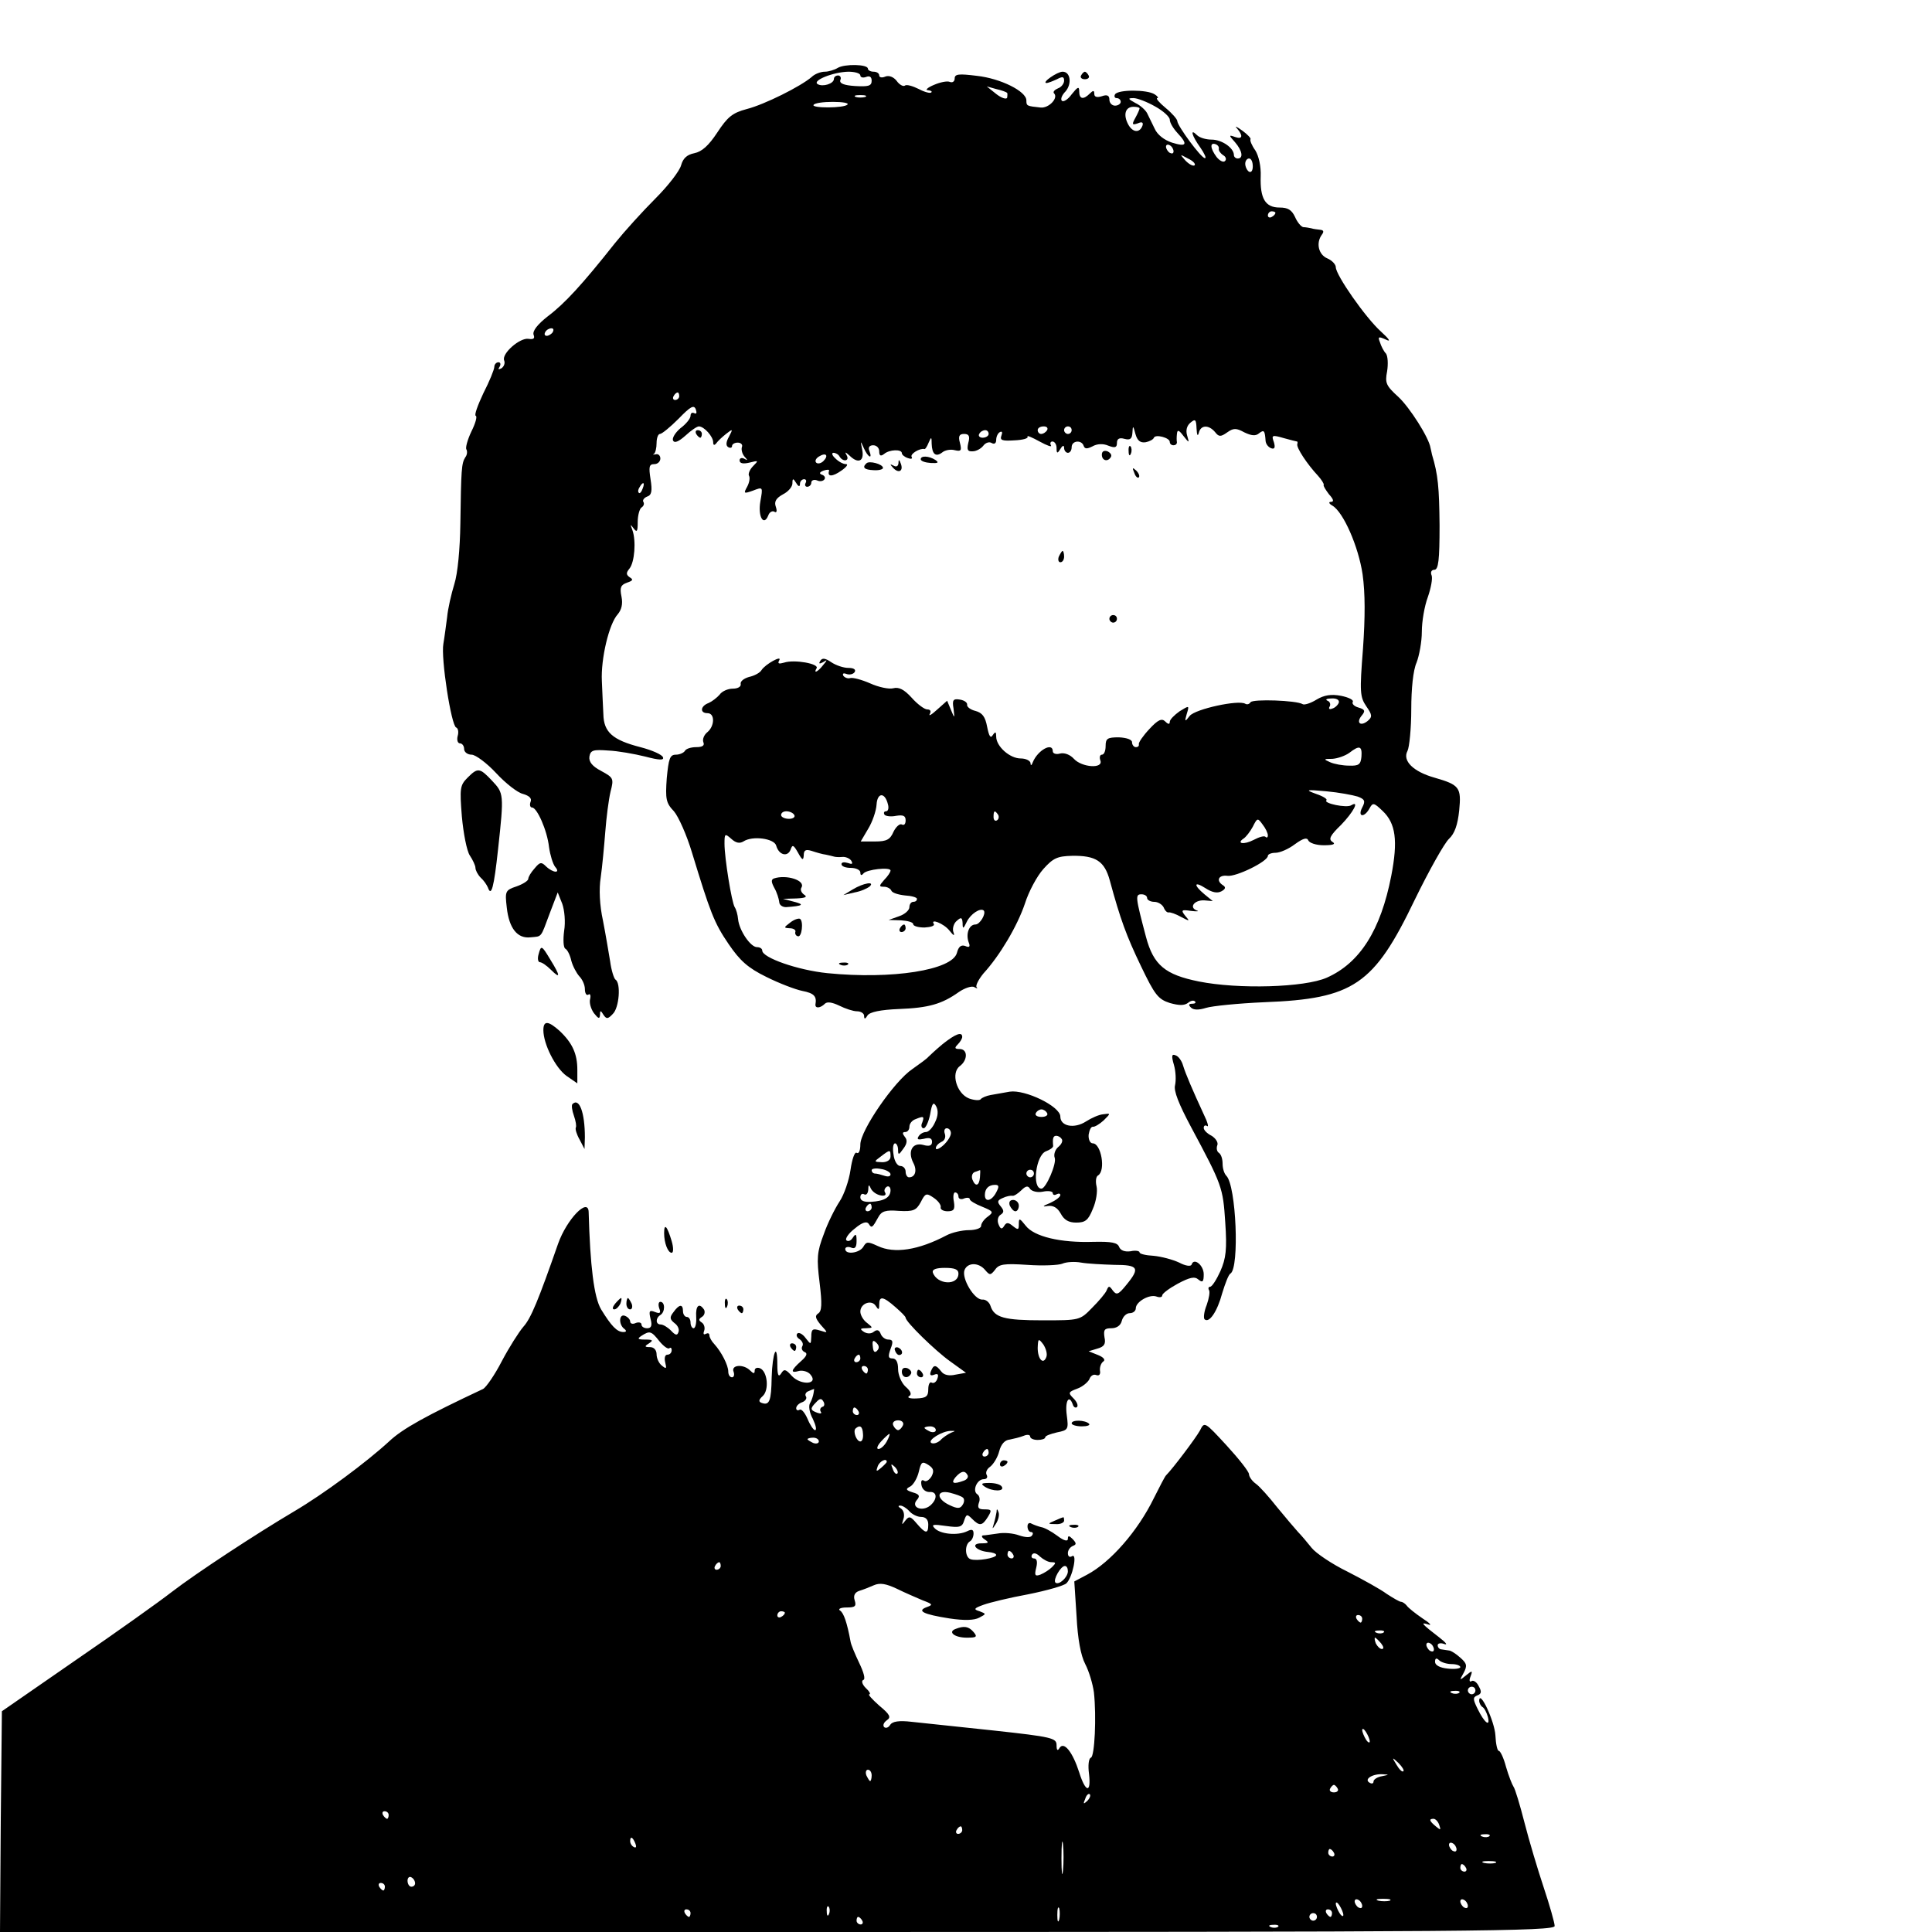
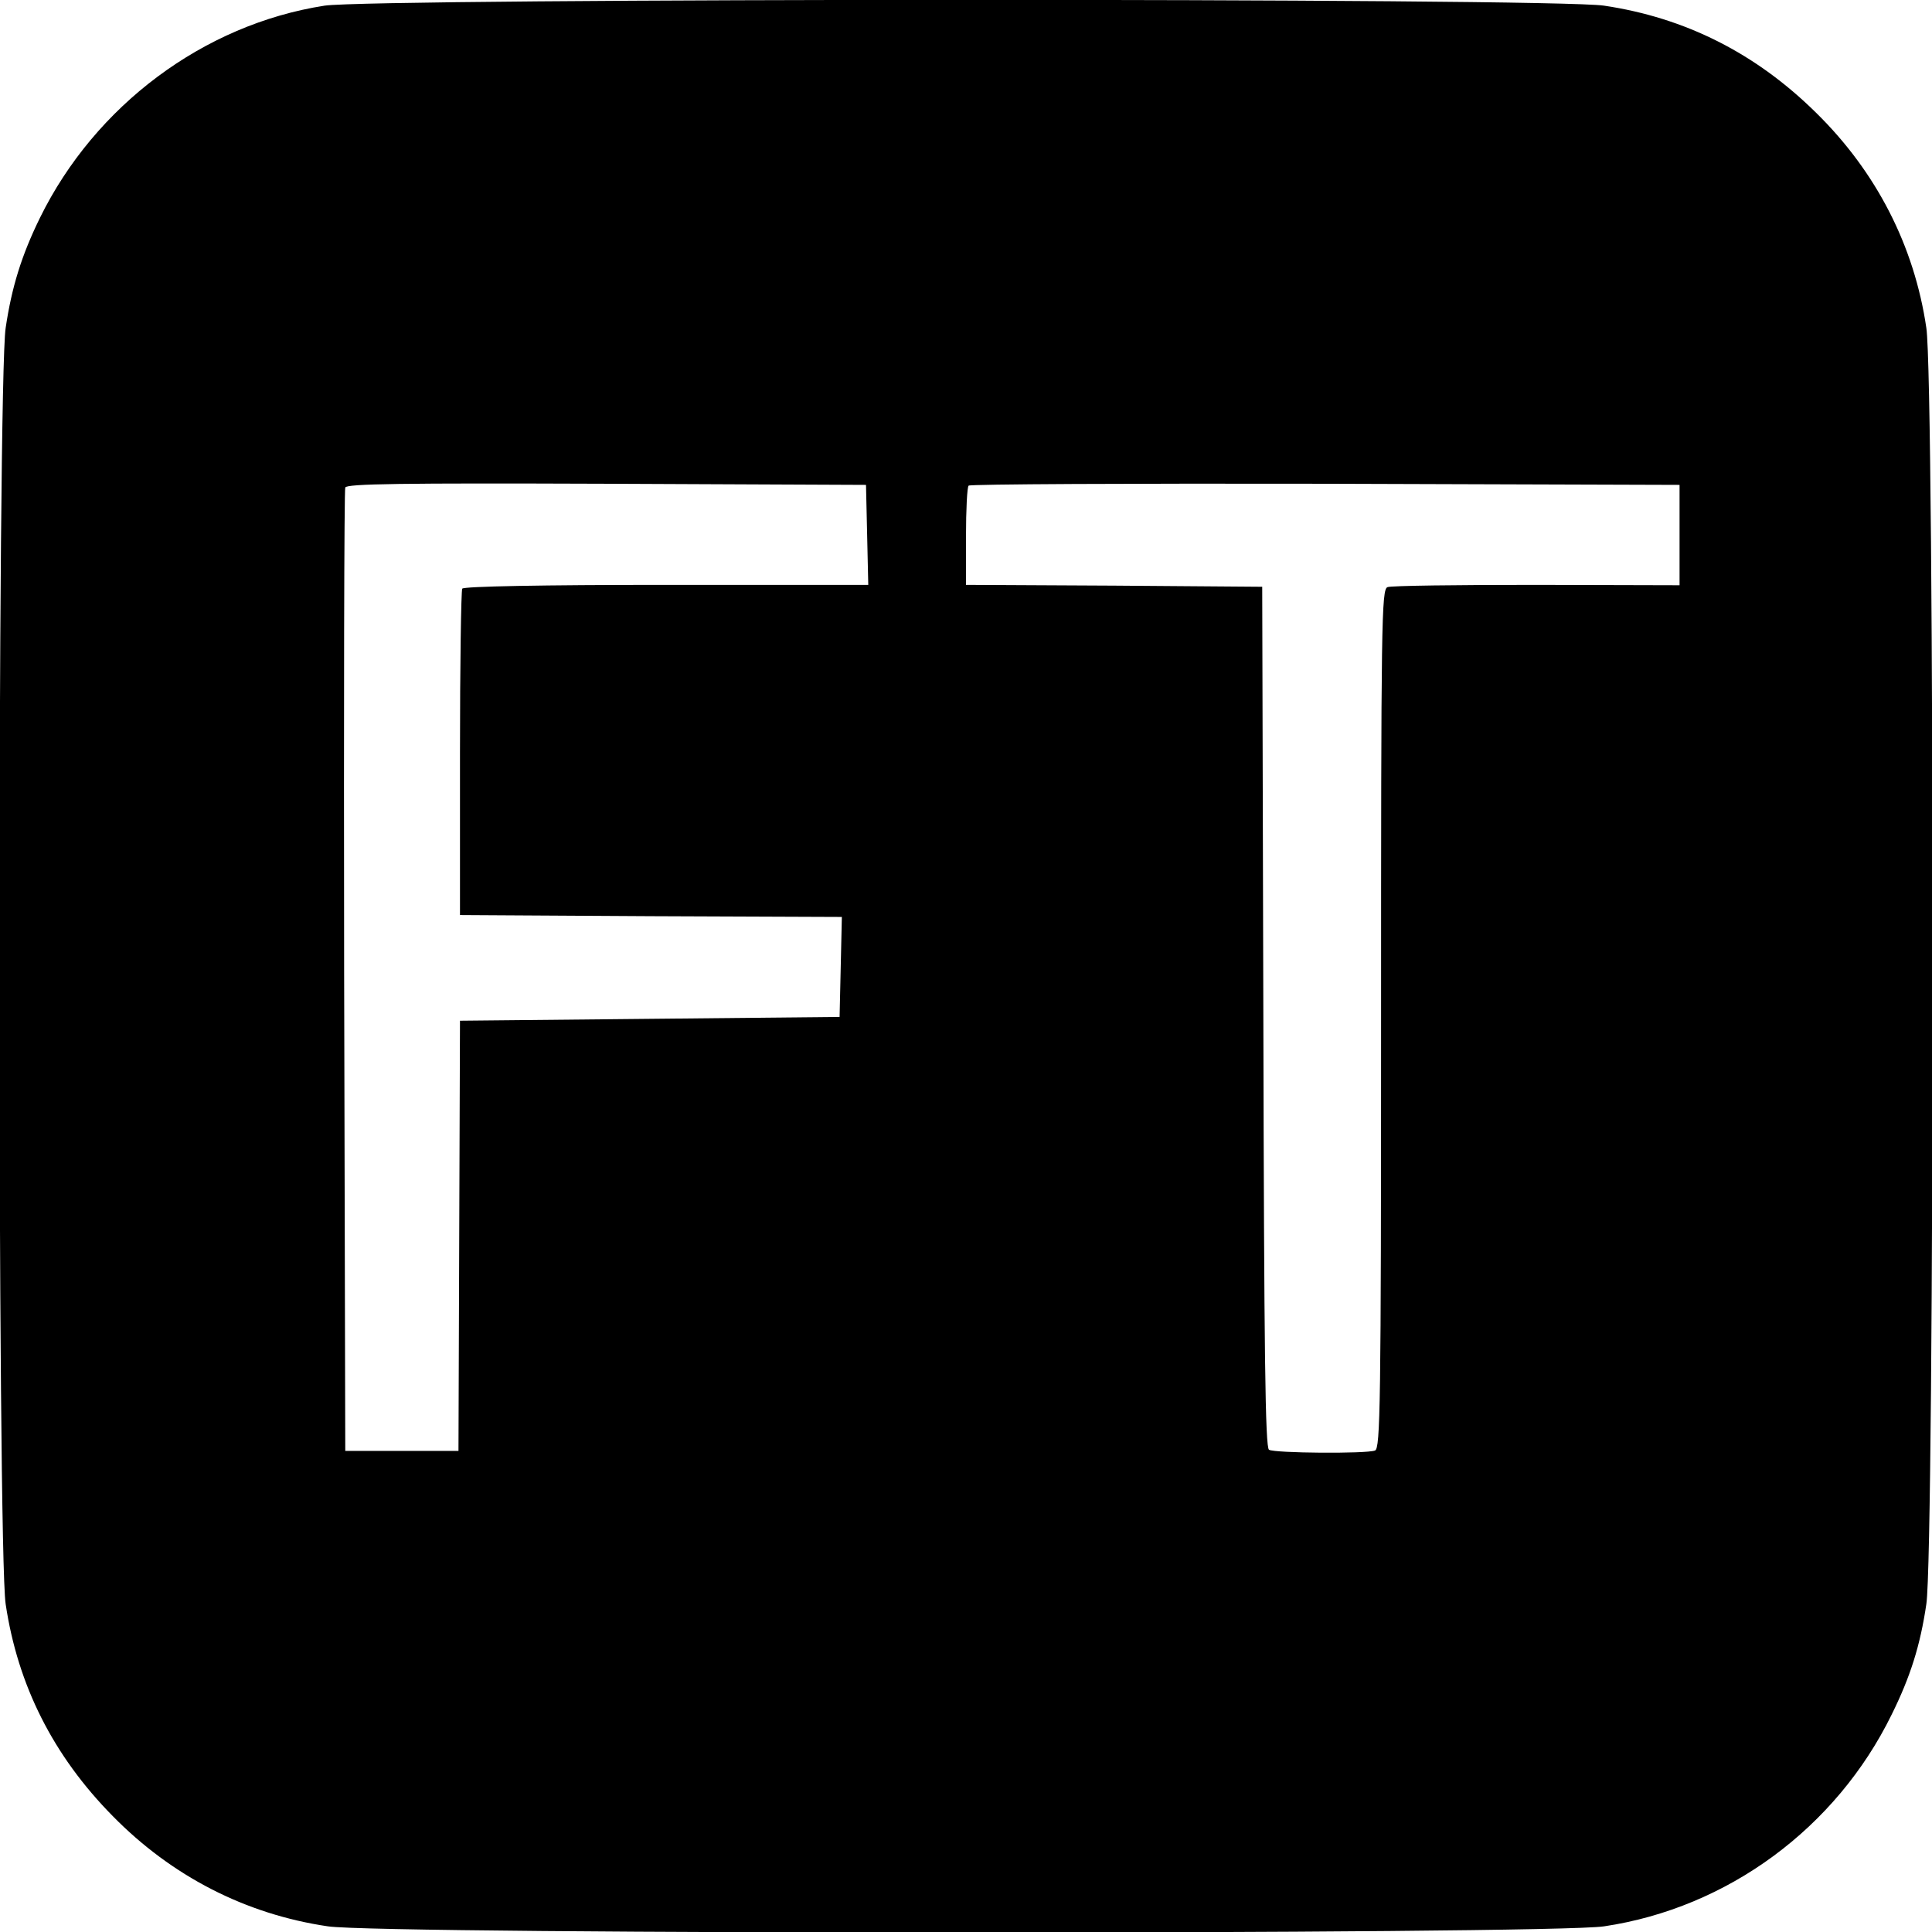
- <svg xmlns="http://www.w3.org/2000/svg" version="1.0" width="512pt" height="512pt" viewBox="0 0 512 512" preserveAspectRatio="xMidYMid meet">
-   <g transform="translate(0,512) scale(0.1,-0.1)" fill="#000000" stroke="none">
-     <path d="M2220 4940 c-8 -5 -24 -10 -34 -10 -11 0 -27 -6 -35 -14 -29 -25 -125 -73 -172 -85 -38 -10 -51 -21 -78 -62 -23 -35 -41 -51 -61 -55 -20 -4 -30 -14 -35 -32 -4 -15 -34 -54 -68 -88 -34 -34 -82 -87 -107 -118 -87 -110 -134 -161 -178 -194 -28 -22 -41 -39 -38 -49 4 -10 0 -13 -13 -11 -23 4 -72 -39 -65 -57 3 -7 0 -16 -7 -21 -8 -4 -10 -3 -5 4 4 7 2 12 -3 12 -6 0 -11 -6 -11 -12 0 -7 -13 -39 -29 -70 -15 -32 -25 -59 -20 -60 4 -2 -1 -20 -12 -42 -10 -21 -16 -43 -13 -47 3 -5 2 -15 -3 -21 -10 -16 -11 -32 -13 -176 -1 -67 -7 -132 -16 -160 -8 -26 -17 -65 -19 -87 -3 -22 -7 -54 -10 -71 -7 -38 21 -218 34 -222 5 -2 7 -12 4 -22 -3 -11 0 -20 6 -20 6 0 11 -7 11 -15 0 -8 9 -15 20 -15 10 0 40 -22 65 -49 25 -27 57 -52 71 -55 17 -5 24 -12 20 -21 -3 -8 -1 -15 4 -15 13 0 40 -60 45 -105 3 -21 10 -44 16 -52 16 -18 -5 -17 -24 1 -12 12 -16 12 -30 -5 -10 -11 -17 -23 -17 -28 0 -5 -14 -14 -31 -20 -30 -10 -31 -13 -26 -56 6 -55 28 -83 63 -79 31 3 26 -3 51 64 l21 55 12 -30 c6 -17 9 -48 5 -72 -3 -23 -2 -44 3 -47 6 -3 13 -18 16 -32 4 -15 14 -33 21 -41 8 -8 15 -23 15 -34 0 -11 4 -18 9 -15 5 4 7 -2 5 -11 -3 -10 2 -27 10 -38 12 -15 15 -16 16 -5 0 13 2 13 9 1 8 -12 12 -12 25 2 17 16 22 82 7 91 -4 3 -11 25 -14 48 -4 24 -12 72 -19 108 -9 41 -11 84 -6 115 4 28 9 82 12 120 3 39 9 86 14 107 9 35 8 37 -25 55 -23 12 -33 24 -31 38 3 17 10 19 50 16 25 -1 70 -9 98 -16 38 -10 50 -10 47 -2 -2 7 -29 19 -60 27 -74 19 -97 40 -98 87 -1 21 -3 61 -4 88 -3 59 19 152 42 177 10 12 14 27 10 47 -5 24 -2 31 15 37 15 5 17 8 7 14 -10 7 -10 12 -1 23 14 17 18 74 8 102 -6 16 -6 17 3 5 9 -12 11 -9 11 17 0 17 5 35 10 38 6 4 8 10 5 15 -3 4 2 11 10 14 12 4 14 15 9 46 -5 33 -4 40 10 40 9 0 16 7 16 15 0 8 -6 13 -12 11 -7 -1 -10 -1 -5 1 4 3 7 16 7 29 0 13 4 24 9 24 5 0 27 18 49 40 32 33 41 38 46 25 3 -9 2 -13 -4 -10 -6 3 -10 0 -10 -7 0 -7 -12 -22 -27 -33 -14 -12 -23 -27 -19 -33 4 -7 15 -2 33 14 14 13 30 24 35 24 14 0 38 -27 38 -42 0 -8 3 -9 8 -3 4 6 16 17 26 25 18 14 19 14 8 -7 -8 -14 -9 -24 -2 -28 5 -3 10 -2 10 3 0 5 7 9 15 9 9 0 14 -6 11 -12 -2 -7 1 -18 7 -25 9 -10 9 -11 0 -6 -7 4 -13 2 -13 -4 0 -8 9 -10 26 -6 24 6 25 6 10 -9 -9 -9 -14 -21 -11 -26 3 -5 1 -18 -5 -29 -10 -18 -9 -19 16 -10 26 10 26 10 19 -29 -7 -40 9 -67 21 -37 3 9 11 13 16 10 6 -4 8 1 4 13 -5 14 1 23 19 33 14 7 25 20 25 29 0 14 2 14 10 1 6 -10 10 -11 10 -2 0 6 5 12 11 12 5 0 7 -4 4 -10 -3 -5 -1 -10 4 -10 6 0 11 5 11 11 0 6 7 9 15 6 8 -4 17 -2 20 3 3 4 0 10 -7 12 -8 3 -6 7 5 11 9 3 16 3 14 -1 -5 -16 9 -16 33 1 13 9 19 17 12 17 -8 0 -20 7 -28 15 -9 8 -11 15 -5 15 5 0 13 -4 16 -10 9 -15 27 -12 19 3 -6 10 -4 10 7 0 23 -23 40 -16 34 15 -5 25 -5 25 4 5 11 -25 24 -32 15 -8 -4 9 0 15 10 15 9 0 16 -7 16 -16 0 -12 4 -14 13 -7 14 12 47 13 47 2 0 -4 7 -10 16 -13 8 -3 13 -2 10 3 -5 8 22 24 34 21 2 -1 7 7 11 17 7 16 8 16 8 -3 1 -28 11 -36 28 -23 7 6 22 9 33 6 17 -4 19 -1 14 19 -5 18 -2 24 11 24 13 0 16 -6 11 -24 -4 -18 -2 -23 12 -22 9 0 22 7 28 15 6 8 16 11 22 7 7 -4 12 -1 12 8 0 8 4 18 10 21 6 3 7 -1 4 -9 -5 -13 2 -15 34 -13 22 1 38 5 35 10 -2 4 12 -2 32 -13 20 -11 34 -16 30 -10 -3 5 -1 10 4 10 6 0 11 -8 11 -17 0 -15 2 -16 10 -3 6 10 10 11 10 3 0 -7 5 -13 10 -13 6 0 10 7 10 15 0 18 27 20 32 3 3 -8 9 -8 23 -1 12 7 28 8 42 2 18 -7 23 -5 23 7 0 11 6 15 20 11 15 -4 20 0 21 16 1 20 2 20 8 -3 5 -18 13 -24 27 -22 10 2 20 7 22 12 4 10 42 0 42 -11 0 -5 4 -9 10 -9 5 0 9 3 9 8 -1 4 -1 14 0 22 1 12 5 11 17 -5 16 -20 16 -20 10 1 -4 13 -1 26 9 34 13 11 15 8 16 -16 1 -17 3 -22 6 -11 5 21 26 22 43 2 10 -13 15 -13 32 -1 17 12 24 12 46 0 19 -9 30 -10 39 -2 13 10 15 7 17 -21 1 -8 7 -16 15 -19 9 -3 11 2 7 16 -7 19 -5 20 26 11 18 -5 34 -9 35 -9 2 0 2 -3 1 -7 -3 -9 26 -53 55 -84 9 -10 16 -21 15 -24 -2 -2 5 -13 14 -25 12 -13 14 -20 5 -20 -7 0 -5 -5 4 -10 29 -17 69 -108 80 -182 7 -50 7 -113 1 -198 -9 -114 -8 -127 9 -152 16 -23 16 -28 3 -39 -19 -15 -31 -4 -15 15 10 12 8 16 -9 21 -11 3 -18 10 -15 15 3 5 -11 12 -31 16 -26 5 -45 2 -65 -10 -16 -10 -33 -15 -37 -12 -16 10 -132 14 -138 5 -3 -5 -9 -7 -14 -4 -18 11 -132 -14 -147 -32 -13 -17 -14 -16 -8 5 7 23 7 23 -19 7 -14 -10 -26 -22 -26 -28 0 -7 -4 -7 -12 1 -9 9 -19 5 -42 -20 -17 -18 -29 -36 -28 -40 1 -5 -2 -8 -8 -8 -5 0 -10 6 -10 13 0 7 -14 12 -35 13 -30 0 -35 -3 -35 -23 0 -13 -4 -23 -10 -23 -5 0 -7 -7 -4 -15 9 -23 -49 -19 -70 4 -10 11 -25 17 -37 14 -10 -3 -19 0 -19 6 0 25 -40 3 -53 -29 -3 -9 -6 -10 -6 -2 -1 6 -12 12 -26 12 -29 0 -65 32 -65 58 0 13 -2 14 -9 4 -6 -10 -10 -3 -15 22 -5 27 -13 37 -31 42 -13 3 -23 11 -22 16 1 6 -7 12 -19 14 -18 3 -21 -1 -17 -24 3 -27 3 -27 -7 -3 l-10 24 -27 -24 c-14 -13 -23 -18 -19 -11 4 7 2 12 -7 12 -7 0 -26 14 -41 31 -20 22 -34 29 -49 25 -11 -3 -39 3 -61 13 -23 10 -46 16 -53 14 -6 -2 -14 1 -18 6 -3 6 0 8 8 5 8 -3 18 -1 22 5 4 7 -3 11 -17 11 -13 0 -33 7 -45 15 -16 11 -24 12 -29 4 -5 -8 -3 -9 7 -4 12 8 12 6 0 -8 -14 -18 -26 -23 -17 -8 8 12 -59 24 -86 15 -14 -4 -18 -3 -13 6 9 15 -37 -10 -47 -26 -4 -7 -19 -15 -33 -18 -14 -4 -24 -12 -22 -19 1 -7 -8 -12 -21 -12 -13 0 -29 -7 -35 -16 -7 -8 -20 -18 -29 -22 -22 -8 -24 -27 -3 -27 20 0 19 -34 0 -50 -9 -7 -14 -19 -11 -27 4 -9 -3 -13 -19 -13 -13 0 -27 -4 -30 -10 -3 -5 -14 -10 -24 -10 -16 0 -19 -11 -24 -62 -4 -56 -2 -66 19 -88 12 -14 34 -63 48 -110 48 -157 58 -185 97 -242 30 -44 51 -63 100 -87 34 -17 76 -33 95 -37 31 -6 39 -14 35 -36 -1 -11 13 -10 25 2 6 6 19 4 38 -5 16 -8 37 -15 47 -15 11 0 19 -6 19 -12 0 -10 3 -9 9 1 6 9 34 15 83 17 79 3 114 13 159 45 16 11 35 17 41 13 7 -4 10 -4 6 0 -3 4 5 20 18 36 44 48 90 126 110 185 10 32 32 73 49 92 26 29 37 34 76 35 63 1 86 -14 100 -65 28 -103 44 -147 83 -228 36 -75 45 -87 76 -97 25 -7 38 -7 48 0 7 6 15 8 19 4 3 -3 0 -6 -7 -6 -10 0 -11 -3 -4 -10 7 -7 21 -7 40 -1 16 5 85 12 154 15 237 9 291 46 399 271 38 78 79 151 91 162 15 14 23 37 27 75 6 61 1 68 -65 87 -57 16 -86 45 -72 71 5 10 10 60 10 110 0 55 5 104 14 124 7 18 14 55 14 82 0 27 7 68 16 92 8 23 13 49 10 57 -4 9 0 15 7 15 11 0 14 25 14 118 -1 101 -4 134 -20 187 -1 6 -3 13 -4 18 -4 27 -55 107 -85 135 -33 30 -36 37 -30 68 3 19 2 40 -3 47 -6 6 -13 20 -16 30 -6 15 -4 16 16 7 14 -7 9 1 -14 22 -40 36 -119 149 -119 170 0 7 -10 18 -22 23 -24 10 -31 41 -15 63 6 8 5 12 -4 13 -8 1 -18 2 -24 4 -5 1 -15 3 -21 3 -6 1 -16 13 -22 27 -9 19 -19 25 -41 25 -38 0 -52 24 -50 83 1 26 -5 53 -14 68 -10 14 -15 27 -13 30 2 2 -8 13 -22 23 -15 11 -21 13 -14 6 17 -20 15 -30 -5 -23 -17 6 -17 5 0 -14 19 -22 23 -43 7 -43 -5 0 -10 4 -10 9 0 19 -32 41 -59 41 -15 0 -32 5 -39 12 -19 19 -14 -1 9 -33 11 -16 17 -29 12 -28 -10 0 -73 86 -73 98 0 5 -14 21 -31 35 -17 14 -27 26 -22 26 4 0 1 5 -7 10 -20 13 -97 13 -105 0 -3 -5 -1 -10 4 -10 6 0 11 -4 11 -10 0 -5 -7 -10 -15 -10 -8 0 -15 7 -15 16 0 11 -6 14 -20 9 -13 -4 -20 -2 -20 6 0 10 -3 10 -12 1 -17 -17 -28 -15 -28 6 0 14 -4 12 -20 -8 -10 -14 -22 -21 -26 -17 -4 4 0 15 10 25 17 20 13 52 -8 52 -14 0 -56 -29 -43 -30 5 0 17 5 28 10 15 8 19 7 19 -4 0 -7 -7 -17 -16 -20 -9 -4 -14 -9 -11 -13 13 -12 -13 -40 -35 -38 -37 4 -38 4 -38 19 0 24 -68 58 -131 65 -48 6 -59 5 -59 -7 0 -8 -6 -12 -13 -9 -7 3 -26 -1 -42 -8 -17 -7 -24 -14 -16 -14 8 -1 12 -3 9 -6 -3 -3 -18 1 -33 9 -16 8 -33 13 -37 9 -5 -3 -15 3 -22 13 -8 10 -20 15 -30 11 -9 -4 -16 -2 -16 3 0 6 -7 10 -15 10 -8 0 -15 4 -15 8 0 12 -62 13 -80 2z m60 -20 c0 -5 7 -7 15 -4 10 4 15 0 15 -10 0 -14 -9 -16 -44 -14 -30 2 -42 7 -39 16 3 6 0 12 -6 12 -6 0 -11 -4 -11 -9 0 -13 -30 -22 -43 -14 -16 9 40 32 81 33 17 0 32 -4 32 -10z m389 -46 c1 -1 1 -7 0 -13 -2 -5 -15 -1 -29 10 l-25 20 25 -7 c14 -3 27 -8 29 -10z m-376 -11 c-7 -2 -19 -2 -25 0 -7 3 -2 5 12 5 14 0 19 -2 13 -5z m768 -25 c22 -12 39 -28 39 -35 0 -8 9 -23 20 -35 29 -31 25 -38 -14 -26 -21 7 -39 21 -46 37 -7 14 -16 33 -20 41 -4 8 -18 21 -31 27 -20 11 -21 13 -5 13 10 0 36 -10 57 -22z m-815 5 c-9 -10 -96 -10 -90 -1 3 5 26 8 51 8 26 0 43 -3 39 -7z m774 -10 c0 -3 -5 -14 -11 -25 -10 -18 -9 -20 6 -15 11 5 15 3 13 -5 -7 -21 -26 -20 -38 2 -14 26 -8 47 14 47 9 0 16 -2 16 -4z m90 -114 c0 -6 -4 -7 -10 -4 -5 3 -10 11 -10 16 0 6 5 7 10 4 6 -3 10 -11 10 -16z m120 7 c-1 -5 4 -12 11 -17 8 -4 10 -12 5 -16 -4 -4 -14 1 -22 11 -17 23 -18 39 -3 34 6 -2 10 -7 9 -12z m-64 -44 c-4 -3 -14 2 -24 12 -16 18 -16 18 6 6 13 -6 21 -14 18 -18z m154 -3 c0 -11 -4 -17 -10 -14 -5 3 -10 13 -10 21 0 8 5 14 10 14 6 0 10 -9 10 -21z m60 -123 c0 -3 -4 -8 -10 -11 -5 -3 -10 -1 -10 4 0 6 5 11 10 11 6 0 10 -2 10 -4z m-1915 -316 c-3 -5 -11 -10 -16 -10 -6 0 -7 5 -4 10 3 6 11 10 16 10 6 0 7 -4 4 -10z m335 -170 c0 -5 -5 -10 -11 -10 -5 0 -7 5 -4 10 3 6 8 10 11 10 2 0 4 -4 4 -10z m975 -90 c-3 -5 -10 -10 -16 -10 -5 0 -9 5 -9 10 0 6 7 10 16 10 8 0 12 -4 9 -10z m65 0 c0 -5 -4 -10 -10 -10 -5 0 -10 5 -10 10 0 6 5 10 10 10 6 0 10 -4 10 -10z m-220 -10 c0 -5 -7 -10 -16 -10 -8 0 -12 5 -9 10 3 6 10 10 16 10 5 0 9 -4 9 -10z m-438 -72 c-6 -6 -15 -8 -19 -4 -4 4 -1 11 7 16 19 12 27 3 12 -12z m-479 -73 c-3 -9 -8 -14 -10 -11 -3 3 -2 9 2 15 9 16 15 13 8 -4z m1845 -567 c-2 -6 -10 -14 -18 -16 -7 -3 -10 0 -6 6 3 6 0 13 -6 15 -7 3 -2 6 10 6 14 1 22 -4 20 -11z m60 -143 c-2 -21 -7 -25 -33 -24 -16 0 -39 4 -50 9 -18 8 -18 9 6 9 14 1 34 8 45 16 27 21 34 18 32 -10z m-10 -106 c19 -7 21 -12 12 -29 -13 -25 5 -28 19 -3 9 17 12 16 35 -6 35 -33 41 -79 23 -172 -28 -144 -83 -231 -171 -270 -59 -26 -234 -31 -339 -10 -89 18 -120 43 -140 118 -28 106 -29 113 -12 113 8 0 15 -4 15 -10 0 -5 9 -10 19 -10 10 0 21 -7 25 -15 3 -8 9 -14 13 -13 4 1 19 -4 33 -12 23 -12 24 -12 11 3 -12 15 -10 17 15 13 16 -2 23 -1 16 1 -22 8 -7 28 19 27 l23 -2 -22 18 c-30 25 -28 36 3 16 17 -11 31 -14 42 -8 11 6 12 11 4 16 -19 12 -12 28 12 25 23 -3 107 38 107 53 0 4 9 8 20 8 12 0 35 10 52 23 22 16 32 18 35 10 3 -7 21 -13 41 -13 25 0 33 3 23 9 -11 7 -6 17 23 45 32 33 50 66 27 52 -12 -8 -74 5 -66 13 4 3 -9 11 -27 17 -30 11 -28 12 27 7 33 -3 70 -10 83 -14z m-1245 -20 c3 -10 1 -19 -5 -19 -5 0 -7 -4 -4 -9 3 -4 17 -6 31 -3 19 3 25 0 25 -12 0 -10 -4 -14 -10 -11 -5 3 -15 -5 -22 -19 -9 -21 -18 -26 -49 -26 l-38 0 20 34 c11 18 21 47 22 64 2 32 22 33 30 1z m-248 -29 c3 -5 -3 -10 -14 -10 -12 0 -21 5 -21 10 0 6 6 10 14 10 8 0 18 -4 21 -10z m540 1 c3 -5 2 -12 -3 -15 -5 -3 -9 1 -9 9 0 17 3 19 12 6z m715 -55 c0 -5 -3 -7 -6 -4 -3 4 -17 0 -32 -8 -25 -13 -47 -10 -26 4 6 4 17 18 24 31 12 24 13 24 26 6 8 -10 14 -23 14 -29z m-1390 -16 c24 16 82 8 87 -11 7 -25 30 -31 38 -11 5 15 8 13 20 -8 11 -20 14 -21 15 -7 0 14 5 17 21 12 12 -4 29 -9 38 -10 9 -2 18 -4 21 -5 3 -1 12 -2 22 -1 9 1 20 -4 24 -10 5 -9 2 -10 -9 -6 -10 3 -17 2 -17 -3 0 -6 11 -10 25 -10 14 0 25 -6 25 -12 0 -8 3 -9 8 -3 8 11 72 18 72 8 0 -4 -7 -15 -17 -25 -14 -16 -14 -18 0 -18 8 0 17 -5 19 -10 2 -6 18 -11 36 -13 17 -1 32 -5 32 -9 0 -5 -4 -8 -10 -8 -5 0 -10 -6 -10 -14 0 -8 -12 -19 -27 -24 l-28 -10 33 -1 c17 -1 32 -5 32 -10 0 -5 13 -9 30 -9 16 1 27 4 25 9 -11 16 26 2 41 -17 12 -15 15 -16 10 -2 -2 9 2 22 10 28 11 10 14 9 15 -6 0 -17 2 -16 11 3 10 21 36 38 45 30 7 -8 -10 -37 -22 -37 -17 0 -26 -25 -18 -47 5 -12 2 -15 -9 -10 -11 4 -18 -2 -22 -18 -12 -46 -172 -71 -343 -54 -79 8 -173 41 -173 60 0 5 -6 9 -14 9 -17 0 -47 44 -50 74 -1 12 -5 26 -9 32 -8 13 -27 130 -27 168 0 27 1 28 18 13 12 -11 22 -13 32 -7z" />
-     <path d="M2051 2792 c-8 -3 -7 -10 1 -25 7 -12 12 -29 13 -37 0 -8 8 -14 18 -14 45 3 50 7 22 14 l-30 8 35 1 c24 1 31 4 21 10 -7 5 -11 13 -7 19 11 19 -40 35 -73 24z" />
-     <path d="M2260 2763 l-25 -15 30 7 c17 3 34 11 40 16 14 14 -17 9 -45 -8z" />
-     <path d="M2094 2675 c-17 -13 -18 -14 -1 -15 9 0 16 -4 15 -9 -2 -5 1 -11 6 -12 11 -5 16 40 6 46 -4 2 -16 -2 -26 -10z" />
-     <path d="M2385 2660 c-3 -5 -1 -10 4 -10 6 0 11 5 11 10 0 6 -2 10 -4 10 -3 0 -8 -4 -11 -10z" />
-     <path d="M2228 2563 c7 -3 16 -2 19 1 4 3 -2 6 -13 5 -11 0 -14 -3 -6 -6z" />
-     <path d="M2865 4920 c-3 -5 1 -10 10 -10 9 0 13 5 10 10 -3 6 -8 10 -10 10 -2 0 -7 -4 -10 -10z" />
-     <path d="M1845 3970 c3 -5 8 -10 11 -10 2 0 4 5 4 10 0 6 -5 10 -11 10 -5 0 -7 -4 -4 -10z" />
-     <path d="M2991 3924 c0 -11 3 -14 6 -6 3 7 2 16 -1 19 -3 4 -6 -2 -5 -13z" />
-     <path d="M2920 3915 c0 -16 16 -20 24 -6 3 5 -1 11 -9 15 -9 3 -15 0 -15 -9z" />
-     <path d="M2440 3903 c0 -5 12 -9 27 -10 19 -1 22 1 12 8 -17 11 -39 12 -39 2z" />
-     <path d="M2296 3892 c-12 -11 -5 -17 19 -18 14 -1 25 2 25 6 0 10 -37 20 -44 12z" />
-     <path d="M2381 3892 c-1 -8 -6 -10 -13 -6 -10 5 -10 4 -1 -6 15 -16 28 -8 20 12 -4 11 -6 11 -6 0z" />
-     <path d="M3006 3867 c3 -10 9 -15 12 -12 3 3 0 11 -7 18 -10 9 -11 8 -5 -6z" />
-     <path d="M2806 3645 c-3 -8 -1 -15 4 -15 6 0 10 7 10 15 0 8 -2 15 -4 15 -2 0 -6 -7 -10 -15z" />
-     <path d="M2940 3480 c0 -5 5 -10 10 -10 6 0 10 5 10 10 0 6 -4 10 -10 10 -5 0 -10 -4 -10 -10z" />
-     <path d="M1239 3059 c-20 -20 -21 -28 -15 -103 4 -44 13 -91 21 -103 8 -12 15 -27 15 -33 0 -6 6 -18 14 -26 8 -7 16 -19 19 -26 9 -26 16 0 27 102 16 146 15 148 -16 181 -33 35 -38 35 -65 8z" />
-     <path d="M1427 2590 c-3 -11 -1 -20 4 -20 5 0 18 -9 29 -20 26 -26 25 -16 -1 26 -24 40 -25 40 -32 14z" />
-     <path d="M1440 2390 c0 -37 32 -100 61 -121 l29 -20 0 36 c0 42 -13 71 -47 103 -30 27 -43 28 -43 2z" />
-     <path d="M2498 2353 c-18 -15 -35 -31 -38 -34 -3 -4 -22 -18 -42 -32 -48 -32 -138 -163 -138 -200 0 -16 -4 -26 -10 -22 -5 3 -12 -17 -16 -45 -4 -28 -17 -66 -29 -84 -12 -18 -32 -58 -42 -87 -18 -47 -19 -64 -11 -128 7 -57 6 -76 -4 -82 -9 -6 -7 -13 7 -30 20 -22 20 -22 -2 -15 -19 6 -23 4 -23 -16 -1 -22 -1 -22 -15 -4 -8 11 -18 16 -22 12 -4 -4 -1 -11 6 -15 7 -5 11 -13 7 -19 -3 -6 0 -12 6 -15 9 -3 6 -11 -9 -24 -28 -25 -29 -33 -5 -26 10 2 24 -2 30 -10 22 -26 -25 -29 -49 -4 -17 19 -21 20 -29 7 -7 -11 -10 -4 -10 24 0 62 -13 32 -15 -34 -1 -63 -6 -75 -26 -68 -9 3 -9 8 2 18 18 16 13 66 -7 74 -8 3 -14 0 -14 -6 0 -9 -3 -9 -12 0 -18 18 -51 15 -44 -3 3 -8 1 -15 -4 -15 -6 0 -10 7 -10 15 0 17 -18 52 -37 73 -7 7 -13 18 -13 23 0 6 -4 7 -10 4 -5 -3 -7 0 -4 8 3 8 0 18 -6 22 -9 6 -9 9 0 15 7 4 9 13 6 19 -13 20 -23 11 -21 -19 1 -16 -2 -30 -7 -30 -4 0 -8 7 -8 15 0 8 -4 15 -10 15 -5 0 -10 7 -10 15 0 20 -10 19 -25 -2 -11 -14 -10 -19 2 -29 9 -6 14 -17 11 -24 -3 -10 -8 -9 -20 4 -9 9 -21 16 -27 16 -14 0 -14 17 -1 25 13 8 13 35 0 35 -5 0 -6 -8 -3 -17 5 -13 2 -15 -11 -10 -15 6 -17 3 -12 -18 5 -18 2 -25 -9 -25 -8 0 -15 4 -15 10 0 5 -7 7 -15 4 -8 -4 -15 -2 -15 4 0 5 -6 12 -14 15 -16 6 -17 -24 -1 -35 6 -5 5 -8 -3 -8 -17 0 -32 16 -59 60 -19 32 -29 115 -33 258 -1 40 -58 -19 -81 -84 -52 -149 -72 -198 -92 -220 -12 -14 -38 -55 -57 -91 -19 -37 -42 -70 -50 -74 -151 -71 -213 -105 -249 -139 -61 -56 -173 -139 -251 -185 -103 -61 -260 -164 -325 -214 -32 -25 -147 -107 -255 -181 l-195 -135 -3 -292 -2 -293 2060 0 c1855 0 2060 2 2060 16 0 8 -13 54 -29 102 -16 48 -39 125 -51 172 -12 47 -25 90 -29 95 -4 6 -13 29 -20 53 -6 23 -15 42 -19 42 -4 0 -8 19 -9 41 -2 37 -42 123 -43 92 0 -6 4 -14 9 -17 5 -3 11 -15 14 -26 7 -28 -9 -16 -27 21 -13 26 -13 31 -1 36 11 4 12 10 4 24 -5 11 -14 17 -19 14 -6 -4 -7 2 -3 12 6 16 5 17 -12 3 -17 -14 -18 -14 -6 7 10 19 8 25 -9 40 -11 10 -25 19 -30 19 -6 1 -14 2 -20 3 -5 0 -10 5 -10 11 0 5 8 7 18 3 9 -3 4 4 -13 17 -48 37 -52 42 -30 35 11 -4 4 4 -15 16 -19 13 -38 28 -42 34 -4 5 -11 10 -15 10 -4 0 -21 10 -38 21 -16 12 -63 38 -104 59 -41 20 -84 49 -95 63 -12 15 -28 34 -36 42 -8 9 -33 38 -55 65 -22 28 -47 56 -57 63 -10 7 -18 19 -18 25 0 7 -27 41 -59 76 -59 64 -59 64 -71 40 -11 -20 -72 -101 -90 -119 -3 -3 -17 -30 -32 -60 -43 -88 -115 -170 -177 -203 l-34 -18 6 -92 c3 -60 11 -104 23 -127 10 -19 20 -53 23 -75 7 -64 2 -170 -8 -173 -6 -2 -8 -21 -5 -43 6 -52 -9 -50 -26 4 -17 53 -40 83 -52 65 -5 -9 -8 -7 -8 7 0 19 -11 22 -167 39 -93 10 -190 20 -217 23 -34 4 -51 1 -57 -8 -4 -7 -11 -10 -16 -6 -4 5 -1 12 7 18 12 8 9 15 -20 39 -19 17 -31 30 -26 30 4 0 0 8 -10 17 -9 9 -12 19 -6 21 6 2 1 20 -11 45 -11 23 -22 49 -23 57 -9 49 -18 76 -28 82 -6 4 2 8 17 8 23 0 27 3 22 19 -4 12 0 21 12 25 10 3 28 10 39 15 16 7 32 4 60 -9 22 -11 53 -24 69 -31 27 -10 28 -12 11 -18 -27 -10 -10 -19 60 -30 40 -6 66 -5 79 2 19 10 19 10 1 17 -17 5 -15 8 10 17 16 6 70 19 119 28 50 10 95 23 101 29 16 15 30 81 15 72 -6 -4 -11 -1 -11 8 0 8 6 16 13 19 10 4 10 7 0 18 -10 10 -13 10 -13 1 0 -8 -11 -5 -28 8 -16 12 -35 22 -43 23 -8 2 -19 6 -25 9 -6 4 -11 1 -11 -7 0 -8 4 -15 9 -15 5 0 7 -4 3 -9 -3 -6 -16 -6 -34 0 -16 6 -41 8 -57 5 -16 -2 -33 -5 -39 -5 -5 -1 -3 -6 5 -11 12 -8 10 -10 -9 -10 -31 0 -15 -20 18 -23 11 -1 21 -4 21 -8 0 -8 -52 -17 -68 -11 -15 5 -16 38 -2 47 6 3 10 13 10 21 0 11 -5 12 -17 6 -25 -12 -71 -8 -86 8 -10 10 -4 11 30 6 36 -5 43 -3 48 14 6 18 8 18 21 5 20 -20 27 -19 42 5 11 18 10 20 -9 20 -16 0 -19 4 -15 17 4 9 2 19 -4 23 -14 9 -1 40 17 40 8 0 11 5 8 11 -4 6 0 16 9 22 9 7 20 25 24 41 5 19 15 30 28 31 10 2 27 6 37 10 9 4 17 3 17 -2 0 -5 9 -9 20 -9 11 0 20 3 20 7 0 4 14 9 31 13 30 6 31 8 26 46 -5 37 6 56 16 28 2 -7 7 -10 11 -7 4 4 0 14 -9 23 -15 15 -14 17 10 26 14 5 28 17 32 25 3 9 11 14 18 11 8 -3 12 2 10 12 -1 9 3 20 9 24 6 4 1 11 -14 17 l-25 10 23 7 c18 5 23 12 19 30 -3 20 0 24 18 24 14 0 25 7 28 20 3 11 12 20 21 20 9 0 16 6 16 13 0 17 36 38 55 31 8 -3 15 -2 15 3 0 5 19 19 41 31 32 17 45 20 55 11 11 -9 14 -6 14 14 0 24 -26 45 -32 26 -2 -6 -16 -4 -33 5 -17 8 -47 16 -68 18 -20 1 -37 5 -37 9 0 4 -11 6 -24 3 -15 -2 -26 2 -30 11 -4 12 -20 15 -68 14 -88 -3 -158 14 -180 43 -16 20 -18 21 -18 4 0 -16 -2 -16 -16 -5 -12 10 -17 10 -23 0 -6 -10 -10 -8 -15 5 -4 10 -1 21 6 25 9 6 9 11 0 22 -10 12 -9 16 5 22 10 5 22 7 26 6 4 -1 15 6 24 15 12 12 18 12 23 3 5 -6 19 -10 34 -7 14 3 26 1 26 -4 0 -5 5 -6 10 -3 6 3 10 2 10 -2 0 -5 -12 -14 -27 -21 -20 -8 -22 -11 -7 -8 15 2 26 -4 35 -20 9 -17 21 -24 41 -24 24 0 32 6 44 36 9 20 13 47 10 60 -3 12 -2 26 4 29 21 13 8 85 -14 85 -7 0 -12 10 -11 23 2 12 6 21 11 21 5 -1 18 7 29 17 19 19 19 19 -2 16 -11 -1 -31 -10 -45 -19 -31 -20 -68 -13 -68 13 0 27 -93 72 -134 66 -17 -3 -40 -7 -51 -9 -11 -2 -23 -7 -26 -11 -3 -4 -17 -3 -31 2 -33 13 -49 68 -24 86 21 16 21 45 -1 45 -13 0 -14 3 -5 12 7 7 12 16 12 20 0 15 -18 8 -52 -19z m-20 -207 c-6 -14 -17 -26 -24 -26 -7 0 -16 -5 -20 -12 -5 -8 0 -9 14 -6 15 4 22 2 22 -8 0 -10 -7 -13 -24 -8 -28 7 -41 -17 -26 -47 11 -20 6 -39 -11 -39 -5 0 -9 7 -9 15 0 8 -6 15 -14 15 -8 0 -16 13 -18 30 -3 17 -1 30 4 30 4 0 8 -8 8 -17 0 -15 2 -14 14 3 10 13 11 23 4 31 -7 9 -7 13 1 13 6 0 11 6 11 14 0 8 7 17 16 20 22 9 24 8 18 -9 -4 -8 -2 -15 4 -15 5 0 13 17 17 37 5 30 9 34 16 21 6 -11 5 -26 -3 -42z m297 24 c3 -5 -3 -10 -15 -10 -12 0 -18 5 -15 10 3 6 10 10 15 10 5 0 12 -4 15 -10z m-255 -53 c0 -8 -9 -22 -20 -32 -11 -10 -20 -13 -20 -8 0 6 7 13 15 17 8 3 12 12 9 21 -3 8 -1 15 5 15 6 0 11 -6 11 -13z m294 -16 c3 -5 -1 -14 -10 -21 -8 -7 -12 -20 -9 -28 6 -15 -23 -82 -35 -82 -26 0 -15 89 12 99 11 4 19 10 19 14 -2 20 0 27 8 27 6 0 12 -4 15 -9z m-454 -46 c0 -9 -9 -15 -22 -15 -22 1 -23 1 -4 15 25 19 26 19 26 0z m0 -47 c0 -6 -7 -7 -16 -4 -9 3 -20 6 -25 6 -5 0 -9 4 -9 9 0 4 11 6 25 3 14 -2 25 -9 25 -14z m237 -8 c-2 -23 -12 -26 -20 -6 -3 8 -1 17 6 20 7 2 13 5 14 5 1 1 1 -8 0 -19z m143 10 c0 -5 -4 -10 -10 -10 -5 0 -10 5 -10 10 0 6 5 10 10 10 6 0 10 -4 10 -10z m-406 -58 c10 -2 15 1 12 7 -4 5 -2 12 4 16 5 3 10 -1 10 -9 0 -19 -16 -29 -52 -31 -18 -1 -28 3 -28 12 0 8 5 11 10 8 6 -3 10 2 11 12 0 14 2 15 7 3 4 -8 15 -16 26 -18z m306 8 c-12 -23 -30 -27 -30 -7 0 17 10 27 27 27 11 0 11 -5 3 -20z m-147 -39 c-2 -6 7 -11 18 -11 17 0 20 5 17 25 -3 14 -1 25 3 25 5 0 9 -5 9 -11 0 -6 7 -9 15 -5 8 3 15 2 15 -2 0 -4 15 -13 33 -20 29 -12 31 -14 15 -26 -10 -7 -18 -18 -18 -25 0 -6 -15 -11 -32 -11 -18 0 -45 -6 -60 -14 -74 -39 -138 -49 -182 -28 -26 12 -30 12 -38 -2 -10 -17 -48 -22 -48 -6 0 5 7 7 15 4 11 -5 15 1 15 17 0 19 -2 21 -10 9 -5 -8 -12 -11 -17 -7 -4 4 6 19 22 31 20 17 32 20 37 13 8 -13 10 -11 26 18 8 15 19 19 54 16 38 -2 46 1 58 23 12 24 15 25 34 12 12 -8 20 -19 19 -25z m-183 -1 c0 -5 -5 -10 -11 -10 -5 0 -7 5 -4 10 3 6 8 10 11 10 2 0 4 -4 4 -10z m643 -152 c64 0 69 -8 32 -53 -21 -26 -26 -28 -36 -15 -9 13 -11 13 -16 1 -3 -8 -21 -29 -39 -47 -32 -33 -33 -33 -130 -33 -102 0 -129 7 -139 38 -3 10 -13 18 -22 17 -21 -1 -55 56 -47 78 8 21 38 21 55 0 12 -14 14 -14 26 1 10 15 24 17 85 13 41 -3 83 -1 93 3 11 5 34 6 50 3 17 -3 56 -5 88 -6z m-413 -23 c0 -33 -57 -30 -68 3 -2 8 9 12 32 12 26 0 36 -4 36 -15z m-167 -89 c15 -13 27 -25 27 -28 0 -11 78 -87 117 -115 l43 -31 -28 -5 c-17 -4 -31 -1 -38 9 -14 18 -20 18 -27 0 -4 -10 -1 -13 9 -9 10 4 12 0 8 -11 -3 -9 -10 -13 -15 -10 -5 3 -9 -5 -9 -18 0 -19 -6 -23 -31 -24 -17 -1 -26 2 -20 6 8 4 5 13 -9 25 -11 10 -20 31 -20 47 0 18 -5 28 -15 28 -11 0 -12 5 -5 25 8 20 6 25 -6 25 -8 0 -17 7 -20 15 -4 11 -10 12 -18 6 -7 -6 -17 -6 -26 -1 -12 8 -11 10 5 10 19 1 19 1 3 14 -10 7 -18 21 -18 30 0 22 30 33 41 15 7 -11 9 -11 9 4 0 23 10 22 43 -7z m-625 -91 c11 -13 22 -21 26 -18 3 3 6 1 6 -5 0 -7 -5 -12 -11 -12 -7 0 -9 -9 -6 -21 4 -16 3 -18 -9 -8 -8 6 -14 20 -14 30 0 11 -7 19 -17 19 -15 0 -16 2 -3 10 12 8 10 10 -10 10 -20 0 -22 2 -10 10 22 14 26 13 48 -15z m576 -25 c-6 -6 -10 -2 -11 12 -2 16 1 18 10 9 7 -7 8 -14 1 -21z m449 -16 c-8 -22 -23 -6 -23 24 1 25 2 26 15 9 7 -11 11 -25 8 -33z m-493 -4 c0 -5 -5 -10 -11 -10 -5 0 -7 5 -4 10 3 6 8 10 11 10 2 0 4 -4 4 -10z m20 -30 c0 -5 -2 -10 -4 -10 -3 0 -8 5 -11 10 -3 6 -1 10 4 10 6 0 11 -4 11 -10z m-144 -62 c-1 -7 -5 -19 -9 -26 -5 -7 -2 -26 7 -42 8 -17 11 -30 6 -30 -4 0 -13 13 -20 30 -7 16 -16 27 -21 24 -5 -3 -9 -1 -9 4 0 6 7 13 16 16 8 3 13 10 10 15 -4 5 0 12 6 14 7 3 14 6 15 6 1 1 0 -5 -1 -11z m24 -36 c-6 -2 -8 -8 -5 -13 4 -5 -1 -6 -9 -3 -19 7 -20 11 -3 28 9 10 14 11 19 2 4 -6 3 -13 -2 -14z m95 -12 c3 -5 1 -10 -4 -10 -6 0 -11 5 -11 10 0 6 2 10 4 10 3 0 8 -4 11 -10z m118 -37 c-3 -7 -9 -13 -13 -13 -4 0 -10 6 -13 13 -3 7 3 13 13 13 10 0 16 -6 13 -13z m-106 -23 c1 -11 -2 -20 -7 -20 -10 0 -20 26 -13 34 12 11 19 6 20 -14z m193 10 c0 -5 -7 -7 -15 -4 -8 4 -15 8 -15 10 0 2 7 4 15 4 8 0 15 -4 15 -10z m40 -7 c-8 -4 -21 -12 -28 -20 -8 -7 -18 -10 -24 -7 -11 7 29 32 52 32 13 0 13 0 0 -5z m-170 -23 c-6 -11 -16 -20 -22 -20 -6 0 -3 9 7 20 10 11 20 20 22 20 2 0 -1 -9 -7 -20z m-180 0 c0 -5 -7 -7 -15 -4 -8 4 -15 8 -15 10 0 2 7 4 15 4 8 0 15 -4 15 -10z m450 -30 c0 -5 -5 -10 -11 -10 -5 0 -7 5 -4 10 3 6 8 10 11 10 2 0 4 -4 4 -10z m-270 -24 c0 -2 -7 -9 -15 -16 -13 -11 -14 -10 -9 4 5 14 24 23 24 12z m119 -38 c-6 -10 -15 -16 -20 -12 -7 4 -9 -1 -7 -12 2 -11 11 -18 21 -18 21 2 22 -19 2 -36 -21 -17 -51 -5 -36 14 10 11 8 16 -10 21 -19 6 -20 9 -6 16 8 5 18 22 22 39 6 26 9 28 25 18 14 -9 16 -16 9 -30z m-91 7 c-3 -3 -9 2 -12 12 -6 14 -5 15 5 6 7 -7 10 -15 7 -18z m186 -4 c3 -5 -1 -12 -10 -15 -27 -10 -35 -7 -22 9 15 17 25 19 32 6z m-12 -60 c4 -3 4 -12 -1 -19 -6 -10 -13 -11 -34 -1 -37 17 -36 42 1 33 15 -4 30 -9 34 -13z m-142 -36 c7 -8 21 -15 31 -15 12 0 19 -7 19 -20 0 -26 -7 -25 -31 3 -16 19 -20 20 -30 7 -9 -12 -10 -12 -5 4 4 11 1 23 -6 28 -8 5 -9 8 -2 8 6 0 17 -7 24 -15z m275 -115 c3 -5 1 -10 -4 -10 -6 0 -11 5 -11 10 0 6 2 10 4 10 3 0 8 -4 11 -10z m101 -20 c13 0 13 -2 2 -13 -7 -7 -21 -16 -31 -20 -14 -5 -16 -2 -11 18 4 16 2 25 -6 25 -6 0 -8 5 -5 10 4 6 12 4 21 -5 9 -8 22 -15 30 -15z m-876 -10 c0 -5 -5 -10 -11 -10 -5 0 -7 5 -4 10 3 6 8 10 11 10 2 0 4 -4 4 -10z m920 -14 c0 -16 -24 -38 -33 -30 -7 7 14 44 25 44 5 0 8 -6 8 -14z m-750 -110 c0 -3 -4 -8 -10 -11 -5 -3 -10 -1 -10 4 0 6 5 11 10 11 6 0 10 -2 10 -4z m1530 -16 c0 -5 -2 -10 -4 -10 -3 0 -8 5 -11 10 -3 6 -1 10 4 10 6 0 11 -4 11 -10z m57 -36 c-3 -3 -12 -4 -19 -1 -8 3 -5 6 6 6 11 1 17 -2 13 -5z m-7 -29 c7 -9 8 -15 2 -15 -5 0 -12 7 -16 15 -3 8 -4 15 -2 15 2 0 9 -7 16 -15z m140 -16 c0 -6 -4 -7 -10 -4 -5 3 -10 11 -10 16 0 6 5 7 10 4 6 -3 10 -11 10 -16z m47 -39 c13 0 23 -4 23 -8 0 -4 -15 -6 -33 -4 -21 2 -34 9 -34 18 0 10 4 11 11 4 5 -5 20 -10 33 -10z m63 -70 c0 -5 -4 -10 -10 -10 -5 0 -10 5 -10 10 0 6 5 10 10 10 6 0 10 -4 10 -10z m-43 -6 c-3 -3 -12 -4 -19 -1 -8 3 -5 6 6 6 11 1 17 -2 13 -5z m-237 -129 c0 -5 -5 -3 -10 5 -5 8 -10 20 -10 25 0 6 5 3 10 -5 5 -8 10 -19 10 -25z m89 -79 c-3 -3 -11 5 -18 17 -13 21 -12 21 5 5 10 -10 16 -20 13 -22z m-1409 -11 c0 -8 -2 -15 -4 -15 -2 0 -6 7 -10 15 -3 8 -1 15 4 15 6 0 10 -7 10 -15z m1353 -2 c-13 -2 -23 -9 -23 -14 0 -6 -5 -7 -11 -3 -15 9 9 24 36 22 17 -1 17 -1 -2 -5z m-118 -33 c3 -5 -1 -10 -10 -10 -9 0 -13 5 -10 10 3 6 8 10 10 10 2 0 7 -4 10 -10z m-664 -33 c-10 -9 -11 -8 -5 6 3 10 9 15 12 12 3 -3 0 -11 -7 -18z m-1851 -37 c0 -5 -2 -10 -4 -10 -3 0 -8 5 -11 10 -3 6 -1 10 4 10 6 0 11 -4 11 -10z m2784 -26 c5 -14 4 -15 -9 -4 -17 14 -19 20 -6 20 5 0 12 -7 15 -16z m-1264 -14 c0 -5 -5 -10 -11 -10 -5 0 -7 5 -4 10 3 6 8 10 11 10 2 0 4 -4 4 -10z m267 -107 c-2 -21 -4 -6 -4 32 0 39 2 55 4 38 2 -18 2 -50 0 -70z m1130 91 c-3 -3 -12 -4 -19 -1 -8 3 -5 6 6 6 11 1 17 -2 13 -5z m-2263 -20 c3 -8 2 -12 -4 -9 -6 3 -10 10 -10 16 0 14 7 11 14 -7z m2176 -15 c0 -6 -4 -7 -10 -4 -5 3 -10 11 -10 16 0 6 5 7 10 4 6 -3 10 -11 10 -16z m-325 -9 c3 -5 1 -10 -4 -10 -6 0 -11 5 -11 10 0 6 2 10 4 10 3 0 8 -4 11 -10z m428 -27 c-7 -2 -21 -2 -30 0 -10 3 -4 5 12 5 17 0 24 -2 18 -5z m-78 -13 c3 -5 1 -10 -4 -10 -6 0 -11 5 -11 10 0 6 2 10 4 10 3 0 8 -4 11 -10z m-2785 -41 c0 -5 -4 -9 -10 -9 -5 0 -10 7 -10 16 0 8 5 12 10 9 6 -3 10 -10 10 -16z m-80 -9 c0 -5 -2 -10 -4 -10 -3 0 -8 5 -11 10 -3 6 -1 10 4 10 6 0 11 -4 11 -10z m2590 -51 c0 -6 -4 -7 -10 -4 -5 3 -10 11 -10 16 0 6 5 7 10 4 6 -3 10 -11 10 -16z m73 14 c-7 -2 -21 -2 -30 0 -10 3 -4 5 12 5 17 0 24 -2 18 -5z m207 -14 c0 -6 -4 -7 -10 -4 -5 3 -10 11 -10 16 0 6 5 7 10 4 6 -3 10 -11 10 -16z m-330 -24 c0 -5 -5 -3 -10 5 -5 8 -10 20 -10 25 0 6 5 3 10 -5 5 -8 10 -19 10 -25z m-1363 3 c-3 -8 -6 -5 -6 6 -1 11 2 17 5 13 3 -3 4 -12 1 -19z m610 -15 c-3 -10 -5 -5 -5 12 0 17 2 24 5 18 2 -7 2 -21 0 -30z m-977 17 c0 -5 -2 -10 -4 -10 -3 0 -8 5 -11 10 -3 6 -1 10 4 10 6 0 11 -4 11 -10z m1700 0 c0 -5 -2 -10 -4 -10 -3 0 -8 5 -11 10 -3 6 -1 10 4 10 6 0 11 -4 11 -10z m-40 -10 c0 -5 -4 -10 -10 -10 -5 0 -10 5 -10 10 0 6 5 10 10 10 6 0 10 -4 10 -10z m-1205 -10 c3 -5 1 -10 -4 -10 -6 0 -11 5 -11 10 0 6 2 10 4 10 3 0 8 -4 11 -10z m1102 -16 c-3 -3 -12 -4 -19 -1 -8 3 -5 6 6 6 11 1 17 -2 13 -5z" />
-     <path d="M2372 1541 c2 -7 7 -12 11 -12 12 1 9 15 -3 20 -7 2 -11 -2 -8 -8z" />
-     <path d="M2390 1485 c0 -16 16 -20 24 -6 3 5 -1 11 -9 15 -9 3 -15 0 -15 -9z" />
-     <path d="M2430 1480 c0 -5 5 -10 11 -10 5 0 7 5 4 10 -3 6 -8 10 -11 10 -2 0 -4 -4 -4 -10z" />
-     <path d="M3111 2298 c5 -17 6 -41 3 -54 -4 -15 10 -50 42 -110 83 -155 85 -161 91 -253 5 -72 2 -96 -13 -130 -10 -22 -22 -41 -27 -41 -4 0 -6 -4 -3 -9 3 -4 0 -22 -6 -39 -7 -17 -9 -34 -6 -38 12 -12 34 20 47 69 8 26 17 50 22 52 24 16 15 233 -11 259 -6 6 -10 20 -10 32 0 13 -4 25 -10 29 -5 3 -7 12 -4 20 3 7 -4 18 -15 25 -12 6 -21 15 -21 21 0 6 4 8 9 5 5 -4 1 11 -9 31 -30 65 -48 107 -55 130 -3 11 -12 24 -19 26 -11 5 -12 -1 -5 -25z" />
-     <path d="M1517 2194 c-3 -3 -1 -17 4 -31 5 -14 7 -28 5 -31 -2 -4 2 -18 10 -32 l13 -25 1 31 c0 66 -15 106 -33 88z" />
-     <path d="M2676 1925 c4 -8 10 -15 15 -15 5 0 9 7 9 15 0 8 -7 15 -15 15 -9 0 -12 -6 -9 -15z" />
-     <path d="M1760 1852 c0 -26 10 -52 20 -52 5 0 5 14 0 31 -12 40 -20 49 -20 21z" />
-     <path d="M1630 1665 c-7 -9 -8 -15 -2 -15 5 0 12 7 16 15 3 8 4 15 2 15 -2 0 -9 -7 -16 -15z" />
-     <path d="M1660 1665 c0 -8 4 -15 10 -15 5 0 7 7 4 15 -4 8 -8 15 -10 15 -2 0 -4 -7 -4 -15z" />
-     <path d="M1921 1664 c0 -11 3 -14 6 -6 3 7 2 16 -1 19 -3 4 -6 -2 -5 -13z" />
-     <path d="M1955 1650 c3 -5 8 -10 11 -10 2 0 4 5 4 10 0 6 -5 10 -11 10 -5 0 -7 -4 -4 -10z" />
-     <path d="M2095 1550 c3 -5 8 -10 11 -10 2 0 4 5 4 10 0 6 -5 10 -11 10 -5 0 -7 -4 -4 -10z" />
-     <path d="M2840 1348 c0 -4 12 -8 27 -8 14 0 23 3 19 7 -10 10 -46 11 -46 1z" />
-     <path d="M2650 1239 c0 -5 5 -7 10 -4 6 3 10 8 10 11 0 2 -4 4 -10 4 -5 0 -10 -5 -10 -11z" />
-     <path d="M2610 1180 c20 -13 53 -13 45 0 -3 6 -18 10 -33 10 -21 0 -24 -2 -12 -10z" />
-     <path d="M2641 1113 c-1 -6 -4 -20 -7 -30 -5 -17 -5 -17 6 0 6 10 9 23 6 30 -3 9 -5 9 -5 0z" />
-     <path d="M2795 1090 c-19 -8 -19 -9 3 -9 12 -1 22 4 22 9 0 6 -1 10 -2 9 -2 0 -12 -4 -23 -9z" />
-     <path d="M2838 1073 c7 -3 16 -2 19 1 4 3 -2 6 -13 5 -11 0 -14 -3 -6 -6z" />
-     <path d="M2532 803 c-21 -8 -2 -23 30 -23 26 0 29 2 18 15 -13 15 -25 17 -48 8z" />
+ <svg xmlns="http://www.w3.org/2000/svg" version="1.0" width="16pt" height="16pt" viewBox="0 0 16 16" preserveAspectRatio="xMidYMid meet">
+   <g transform="translate(0,16) scale(0.003125,-0.003125)" fill="#000000" stroke="none">
+     <path d="M860 5105 c-321 -50 -608 -265 -754 -562 -49 -100 -75 -184 -91 -292 -22 -143 -22 -3239 0 -3382 32 -215 126 -402 284 -562 156 -159 352 -260 570 -292 143 -22 3239 -22 3382 0 328 49 615 261 762 561 50 101 76 184 92 293 22 143 22 3239 0 3382 -32 218 -133 414 -292 570 -160 158 -347 252 -562 284 -136 21 -3259 20 -3391 0z m1438 -1402 l3 -133 -535 0 c-330 0 -537 -4 -541 -10 -3 -5 -6 -202 -6 -437 l0 -428 506 -3 506 -2 -3 -133 -3 -132 -503 -5 -503 -5 -2 -570 -2 -570 -150 0 -150 0 -3 1270 c-1 699 0 1276 3 1283 3 10 147 12 692 10 l688 -3 3 -132z m2153 -1 l0 -133 -379 1 c-208 0 -386 -2 -395 -6 -16 -6 -17 -91 -17 -1144 0 -1028 -2 -1138 -16 -1144 -23 -9 -267 -7 -281 2 -10 6 -13 251 -15 1148 l-3 1139 -392 3 -393 2 0 128 c0 71 3 132 7 135 3 4 429 6 945 5 l939 -3 0 -133z" />
  </g>
</svg>
